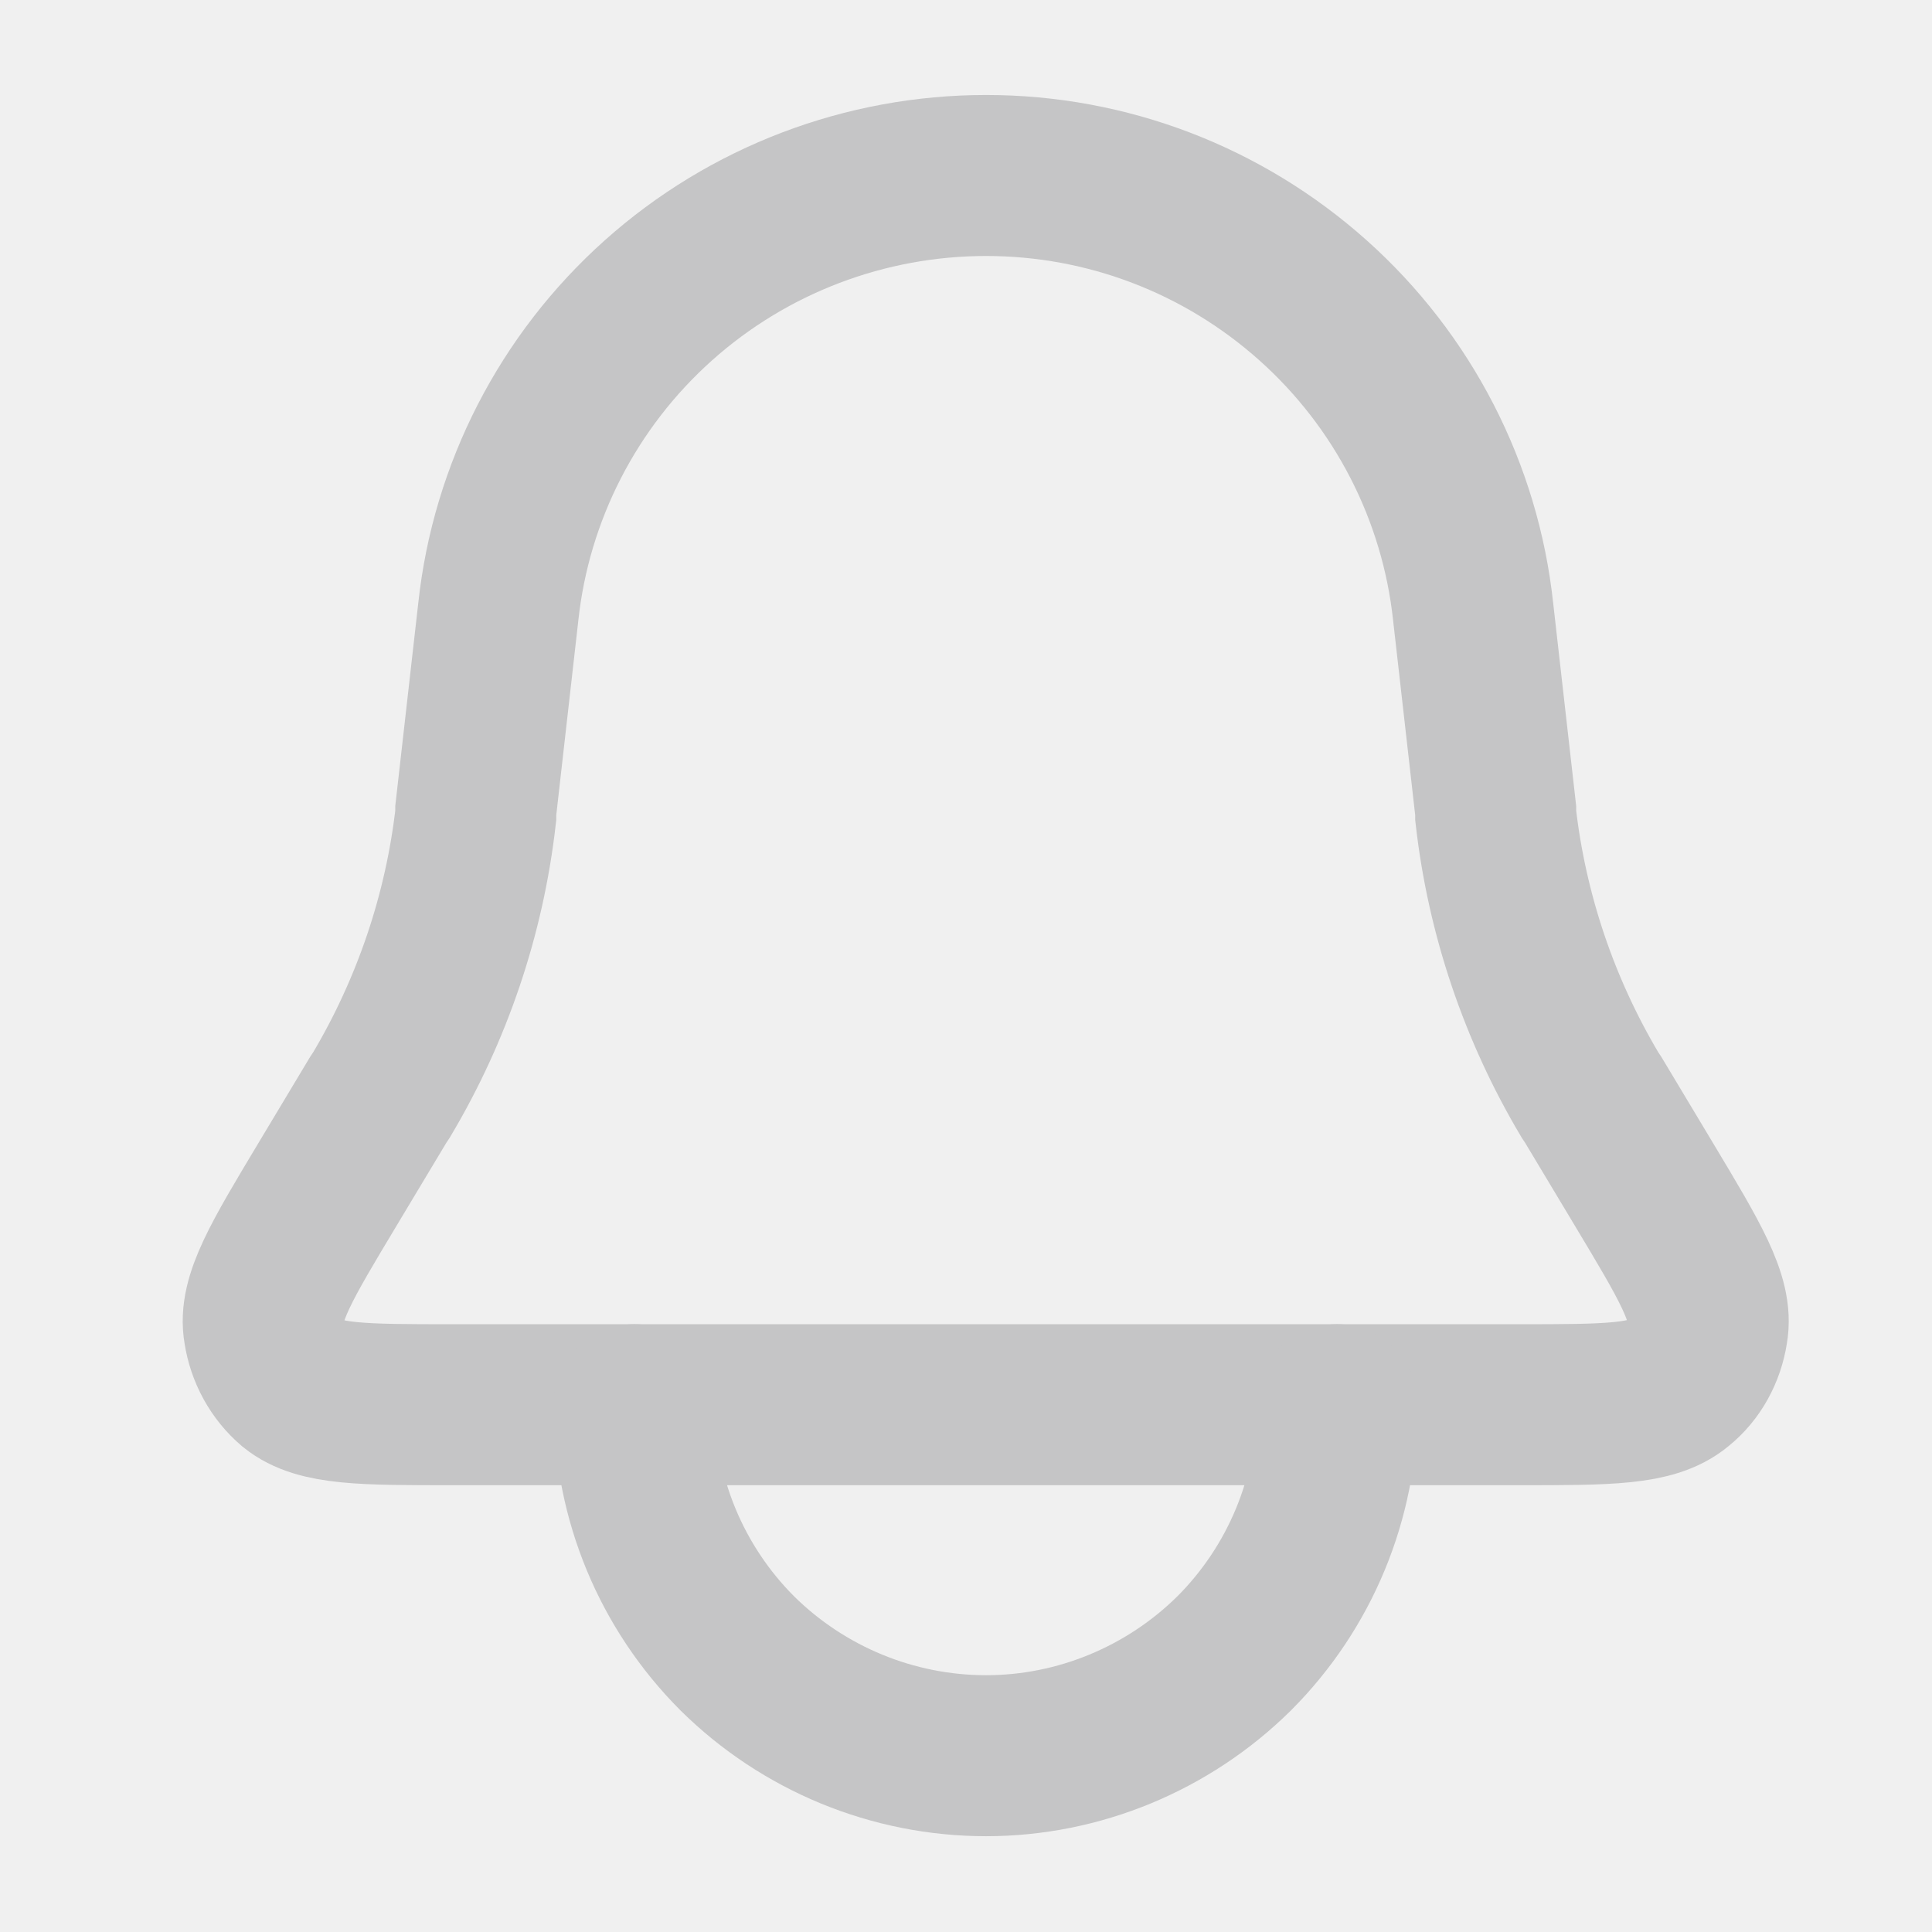
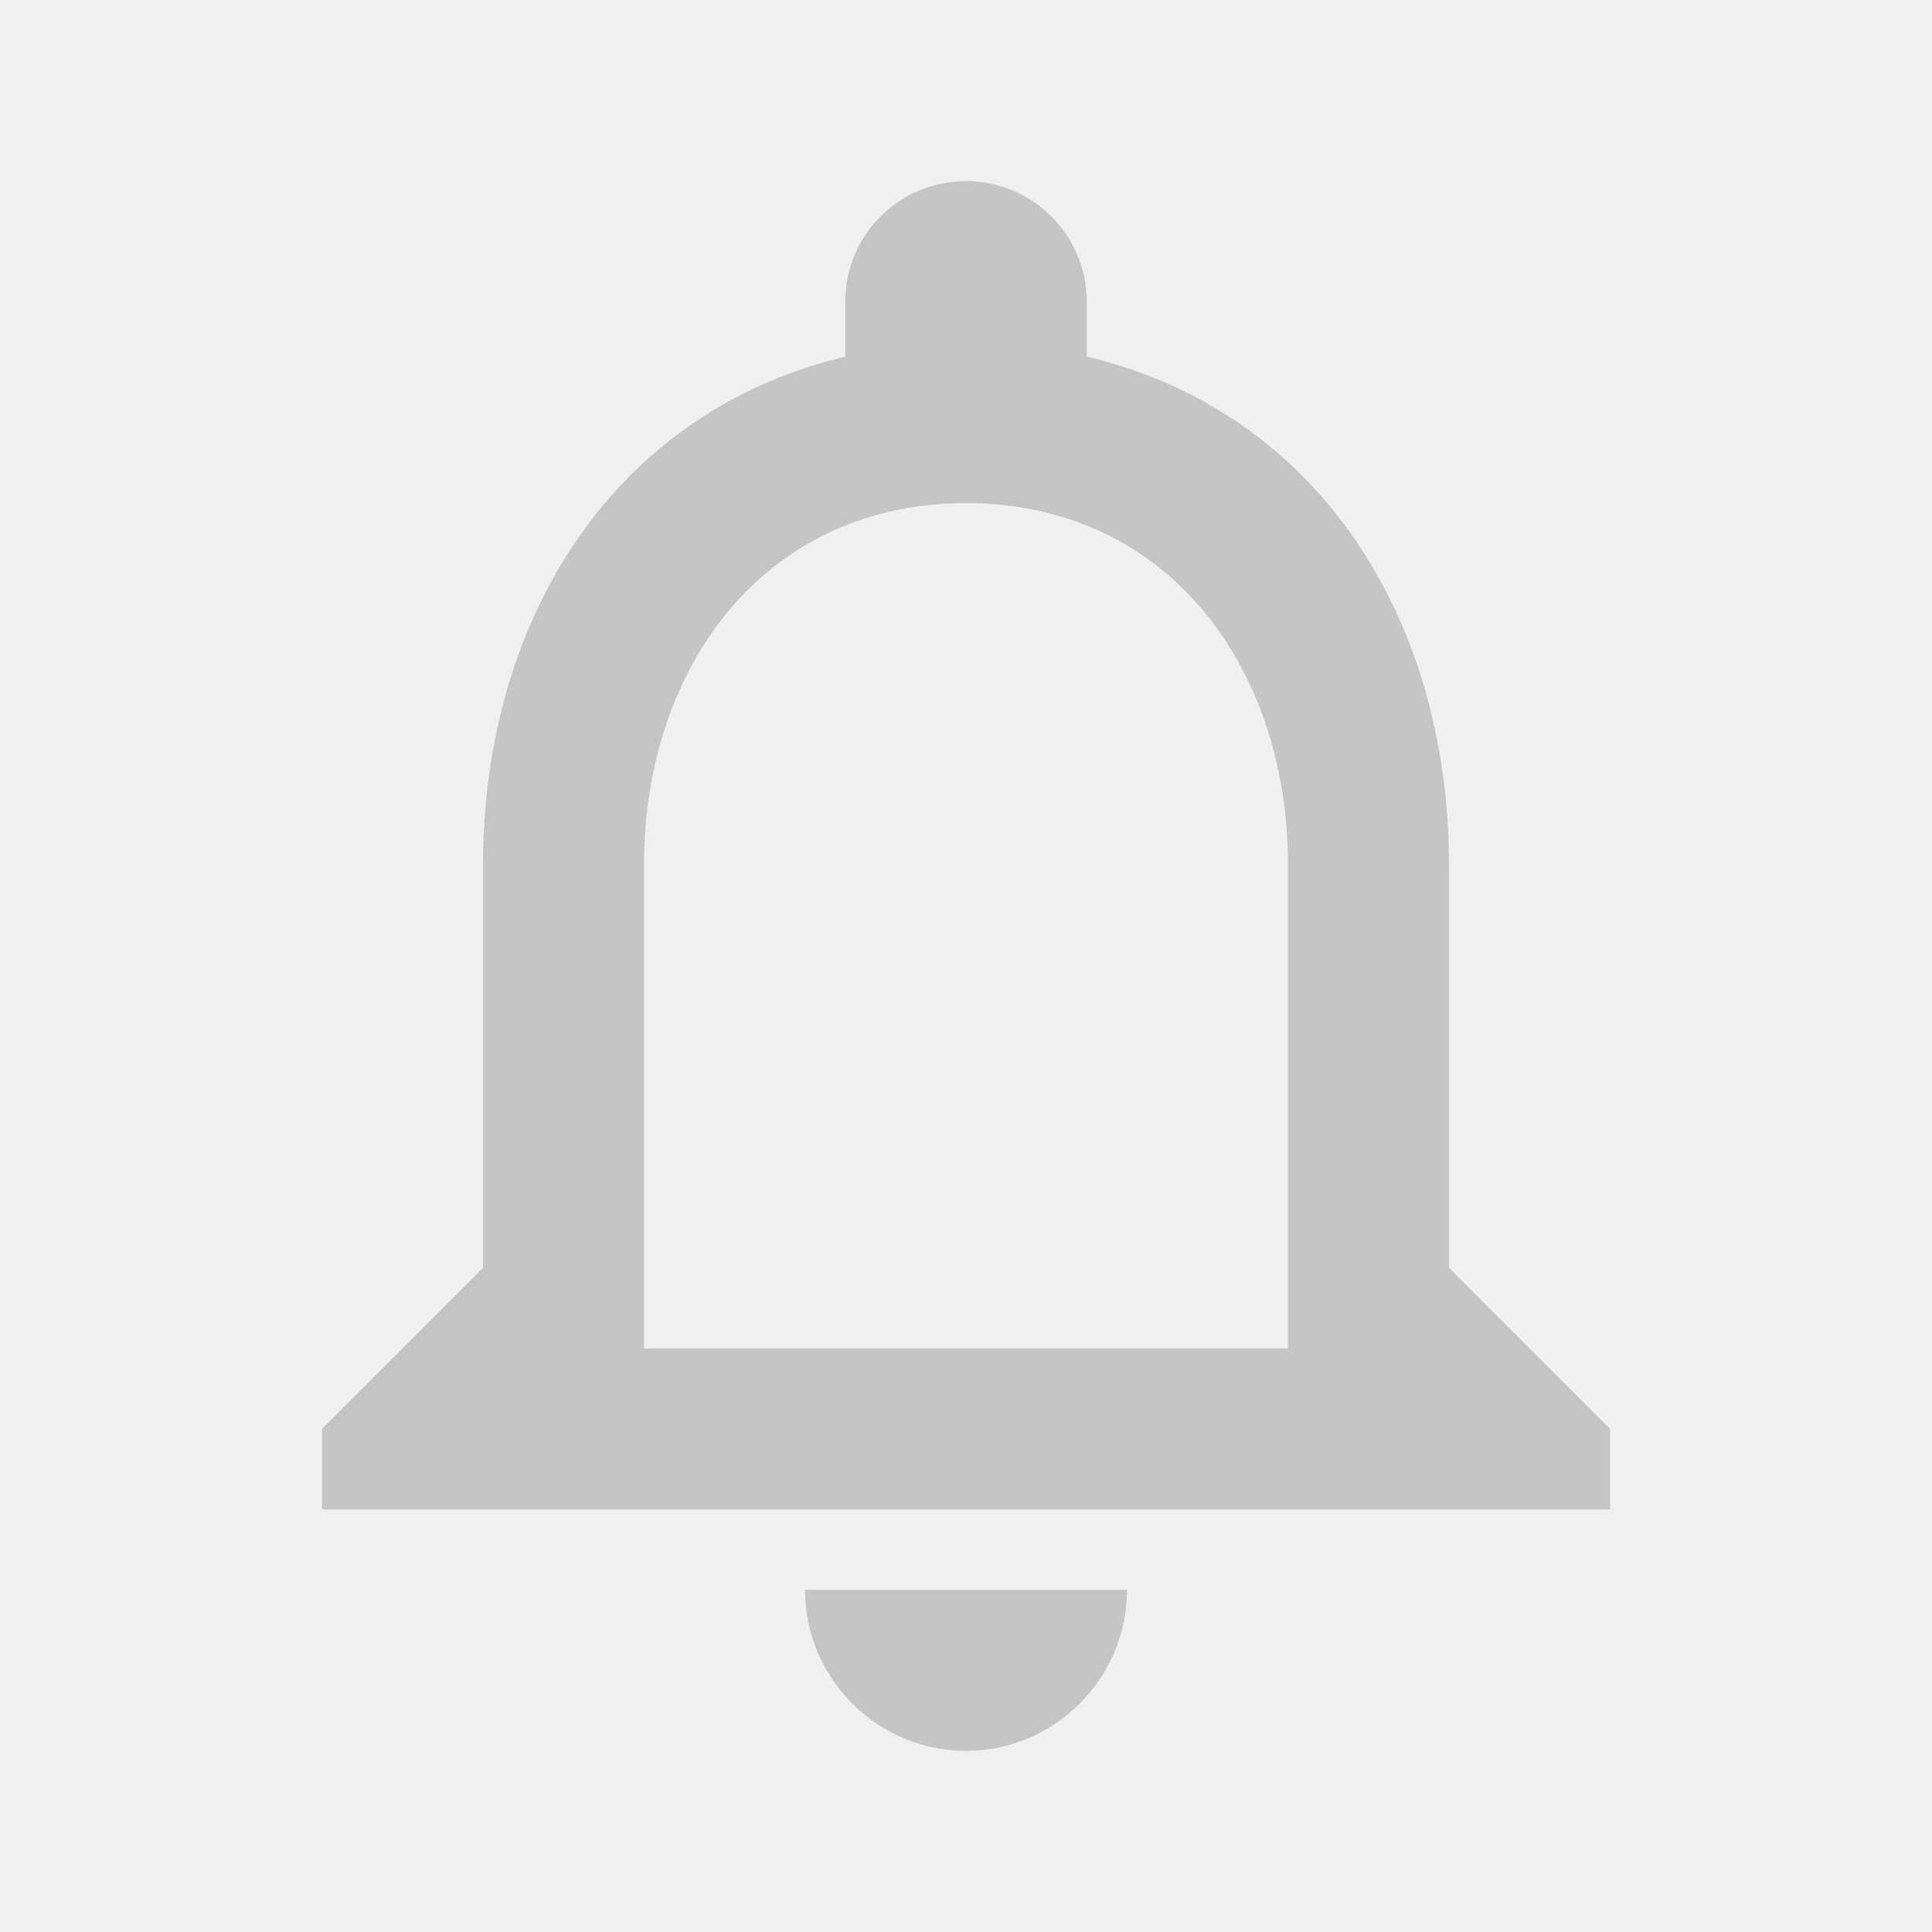
<svg xmlns="http://www.w3.org/2000/svg" width="24" height="24" viewBox="0 0 24 24" fill="none">
-   <defs>
-     <filter id="filter_438_3804_dd" x="12" y="0" width="12" height="12" filterUnits="userSpaceOnUse" color-interpolation-filters="sRGB">
-       <feFlood flood-opacity="0" result="BackgroundImageFix" />
-       <feColorMatrix in="SourceAlpha" type="matrix" values="0 0 0 0 0 0 0 0 0 0 0 0 0 0 0 0 0 0 127 0" result="hardAlpha" />
-       <feOffset dx="0" dy="0" />
-       <feGaussianBlur stdDeviation="0.333" />
-       <feComposite in2="hardAlpha" operator="out" k2="-1" k3="1" />
-       <feColorMatrix type="matrix" values="0 0 0 0 1 0 0 0 0 0 0 0 0 0 0 0 0 0 0.43 0" />
-       <feBlend mode="normal" in2="BackgroundImageFix" result="effect_dropShadow_1" />
-       <feColorMatrix in="SourceAlpha" type="matrix" values="0 0 0 0 0 0 0 0 0 0 0 0 0 0 0 0 0 0 127 0" result="hardAlpha" />
-       <feOffset dx="0" dy="0" />
-       <feGaussianBlur stdDeviation="0.333" />
-       <feComposite in2="hardAlpha" operator="out" k2="-1" k3="1" />
-       <feColorMatrix type="matrix" values="0 0 0 0 1 0 0 0 0 0 0 0 0 0 0 0 0 0 0.25 0" />
-       <feBlend mode="normal" in2="effect_dropShadow_1" result="effect_dropShadow_2" />
-       <feColorMatrix in="SourceAlpha" type="matrix" values="0 0 0 0 0 0 0 0 0 0 0 0 0 0 0 0 0 0 127 0" result="hardAlpha" />
-       <feOffset dx="0" dy="0" />
-       <feGaussianBlur stdDeviation="0.333" />
-       <feComposite in2="hardAlpha" operator="out" k2="-1" k3="1" />
-       <feColorMatrix type="matrix" values="0 0 0 0 1 0 0 0 0 0 0 0 0 0 0 0 0 0 0.071 0" />
-       <feBlend mode="normal" in2="effect_dropShadow_2" result="effect_dropShadow_3" />
-       <feColorMatrix in="SourceAlpha" type="matrix" values="0 0 0 0 0 0 0 0 0 0 0 0 0 0 0 0 0 0 127 0" result="hardAlpha" />
-       <feOffset dx="-1" dy="1" />
-       <feGaussianBlur stdDeviation="0.333" />
-       <feComposite in2="hardAlpha" operator="out" k2="-1" k3="1" />
-       <feColorMatrix type="matrix" values="0 0 0 0 1 0 0 0 0 0 0 0 0 0 0 0 0 0 0.012 0" />
-       <feBlend mode="normal" in2="effect_dropShadow_3" result="effect_dropShadow_4" />
-       <feBlend mode="normal" in="SourceGraphic" in2="effect_dropShadow_4" result="shape" />
-     </filter>
-     <clipPath id="clip438_3800">
-       <rect id="Icon" width="24" height="24" fill="white" fill-opacity="0" />
-     </clipPath>
-   </defs>
-   <rect id="Icon" width="24" height="24" fill="#FFFFFF" fill-opacity="0" />
-   <g clip-path="url(#clip438_3800)">
-     <path id="Vector" d="M8.18 3.73C9.3 2.73 10.75 2.18 12.25 2.18C13.75 2.18 15.19 2.73 16.31 3.73C17.43 4.73 18.14 6.11 18.3 7.6L18.58 10.07L18.58 10.13C18.72 11.36 19.12 12.54 19.75 13.6L19.79 13.66L20.42 14.71C20.99 15.66 21.28 16.14 21.21 16.53C21.17 16.79 21.04 17.03 20.84 17.19C20.53 17.45 19.98 17.45 18.86 17.45L5.62 17.45C4.51 17.45 3.96 17.45 3.65 17.2C3.45 17.03 3.32 16.79 3.28 16.53C3.21 16.14 3.5 15.66 4.07 14.71L4.7 13.66L4.74 13.6C5.37 12.54 5.77 11.36 5.91 10.13L5.91 10.07L6.19 7.6C6.35 6.11 7.06 4.73 8.18 3.73Z" stroke="#C5C5C6" stroke-opacity="1" stroke-width="2" />
-     <path id="Vector" d="M7.88 17.45C7.88 18.61 8.34 19.72 9.16 20.54C9.98 21.35 11.09 21.81 12.25 21.81C13.4 21.81 14.51 21.35 15.33 20.54C16.15 19.72 16.61 18.61 16.61 17.45" stroke="#C5C5C6" stroke-opacity="1" stroke-width="2" stroke-linecap="round" />
-   </g>
+   <path d="M12 21.75C13.1 21.75 14 20.85 14 19.75H10C10 20.85 10.9 21.75 12 21.75ZM18 15.75V10.75C18 7.68 16.37 5.11 13.5 4.43V3.75C13.5 2.92 12.83 2.25 12 2.25C11.17 2.25 10.5 2.92 10.5 3.75V4.43C7.64 5.11 6 7.67 6 10.75V15.75L4 17.75V18.75H20V17.75L18 15.75ZM16 16.75H8V10.75C8 8.27 9.51 6.25 12 6.25C14.49 6.25 16 8.27 16 10.75V16.75Z" fill="#C5C5C6" />
</svg>
